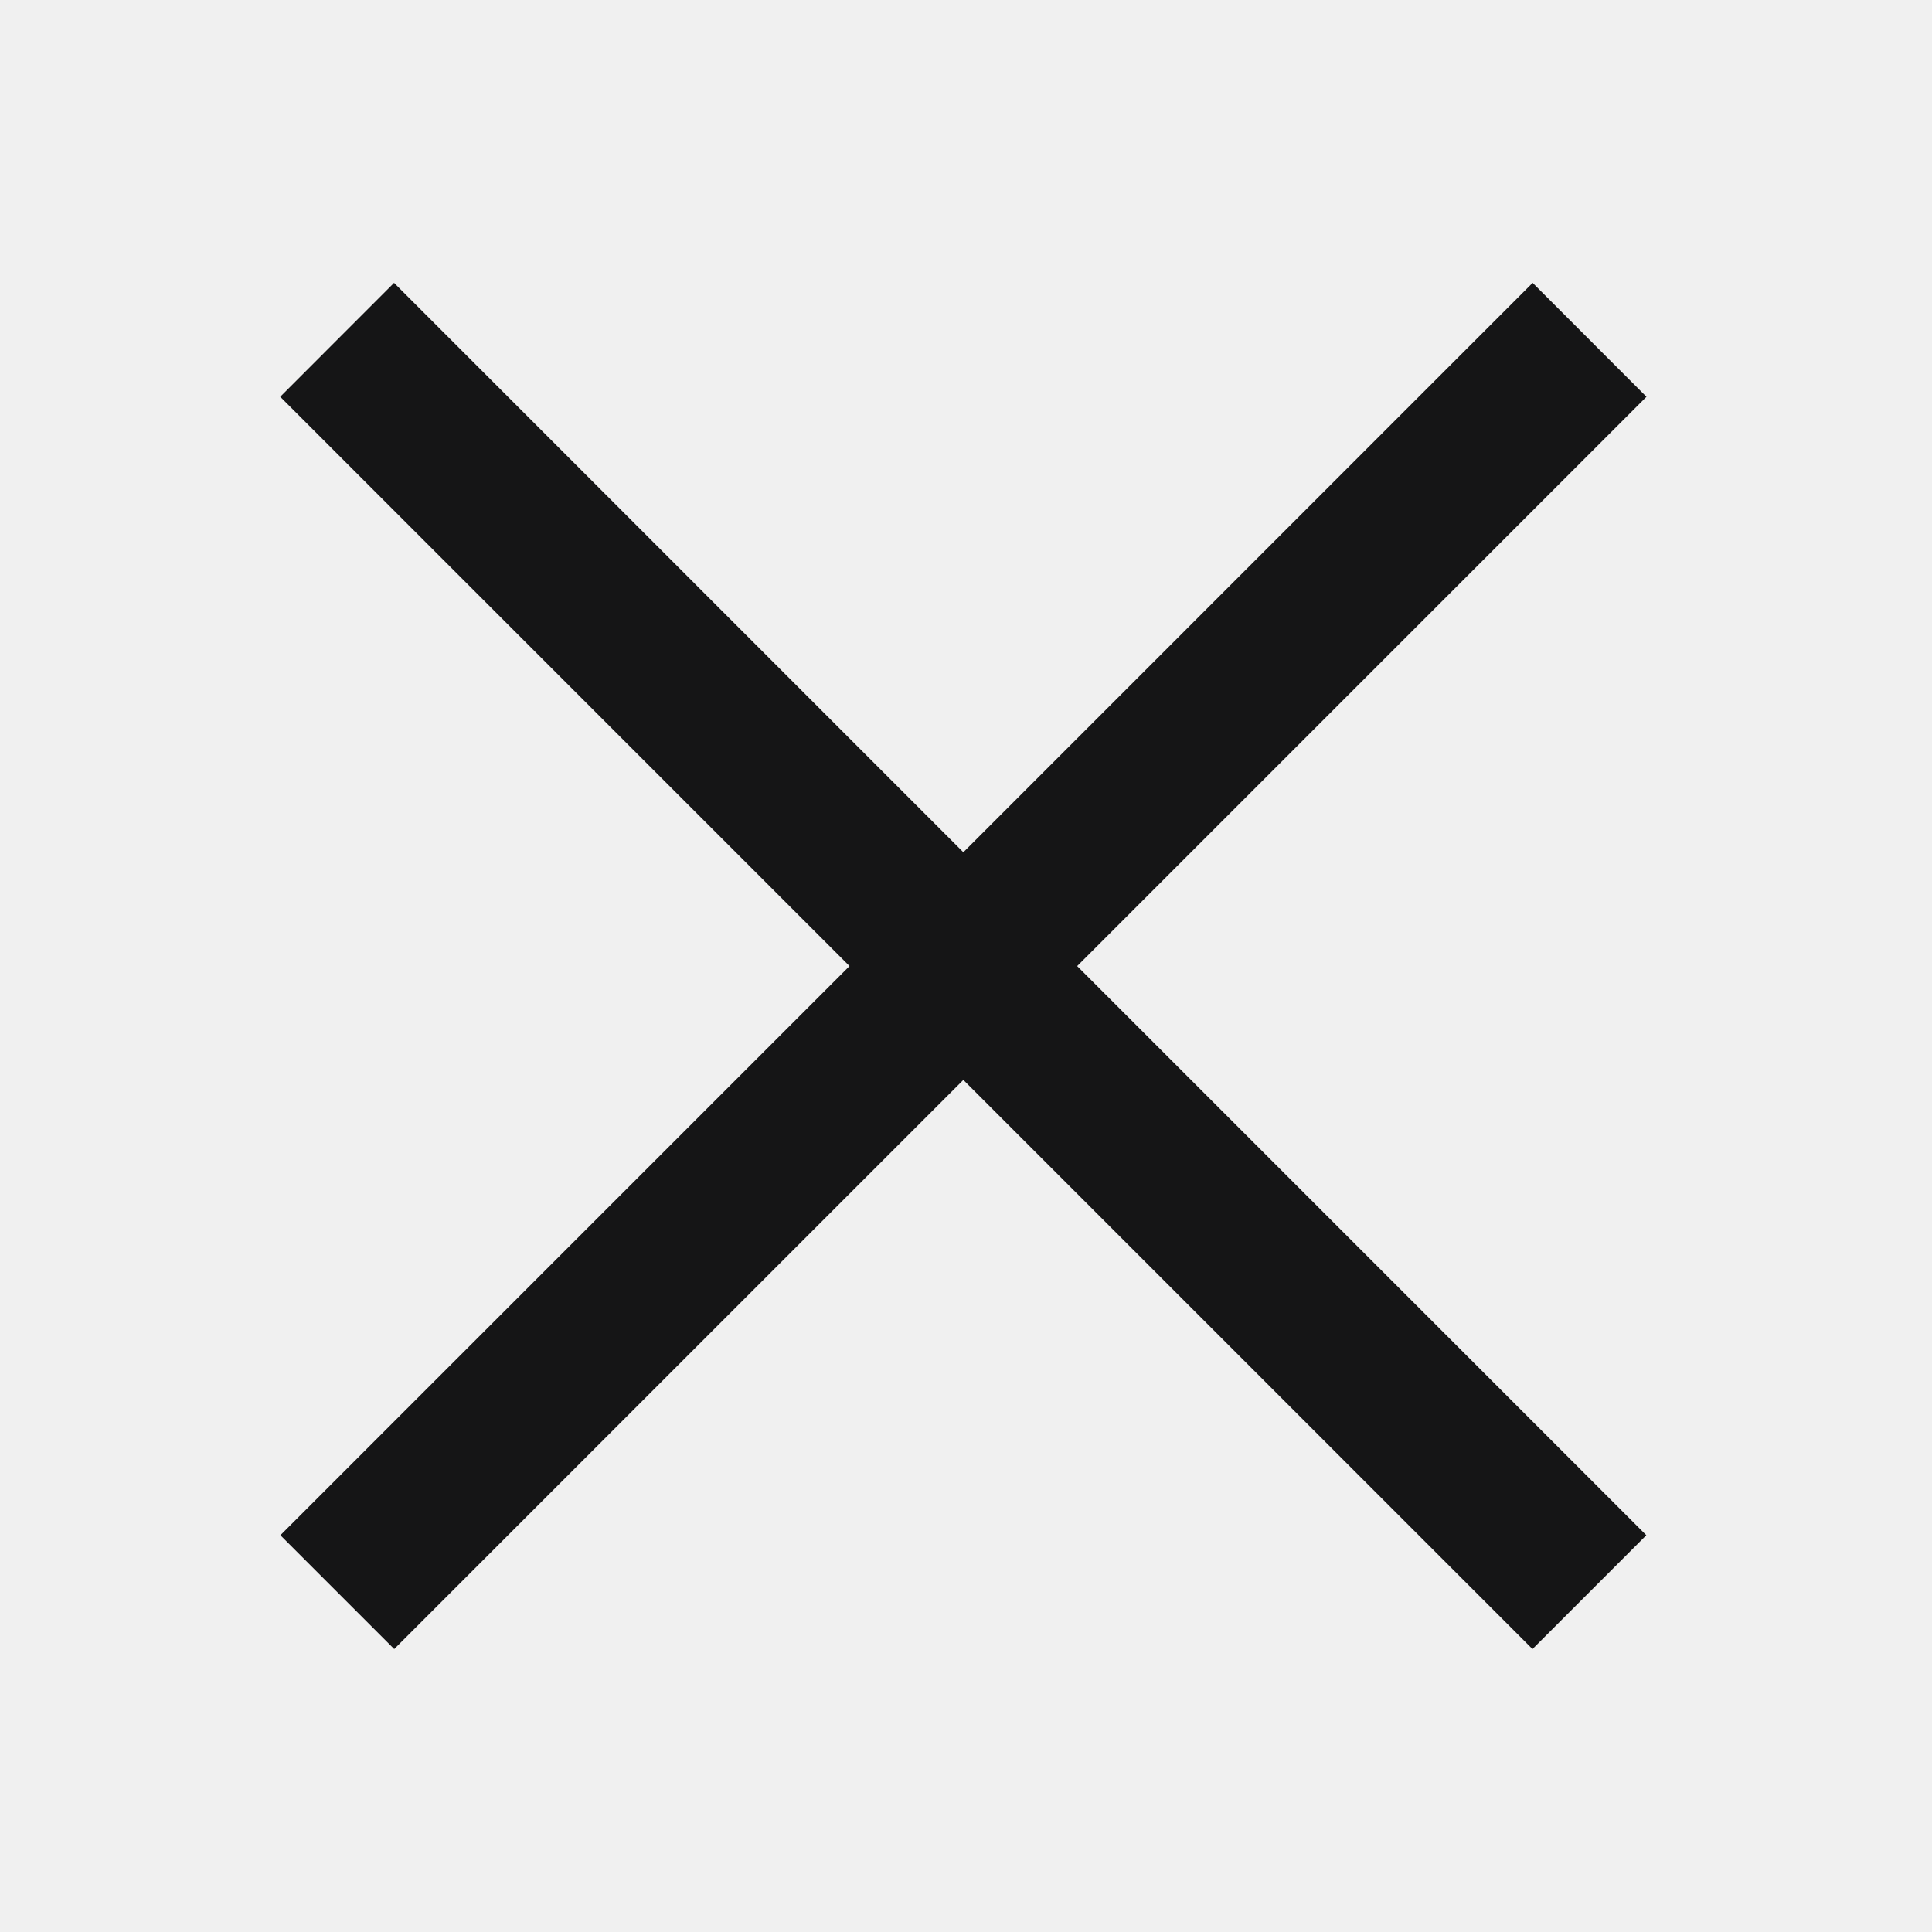
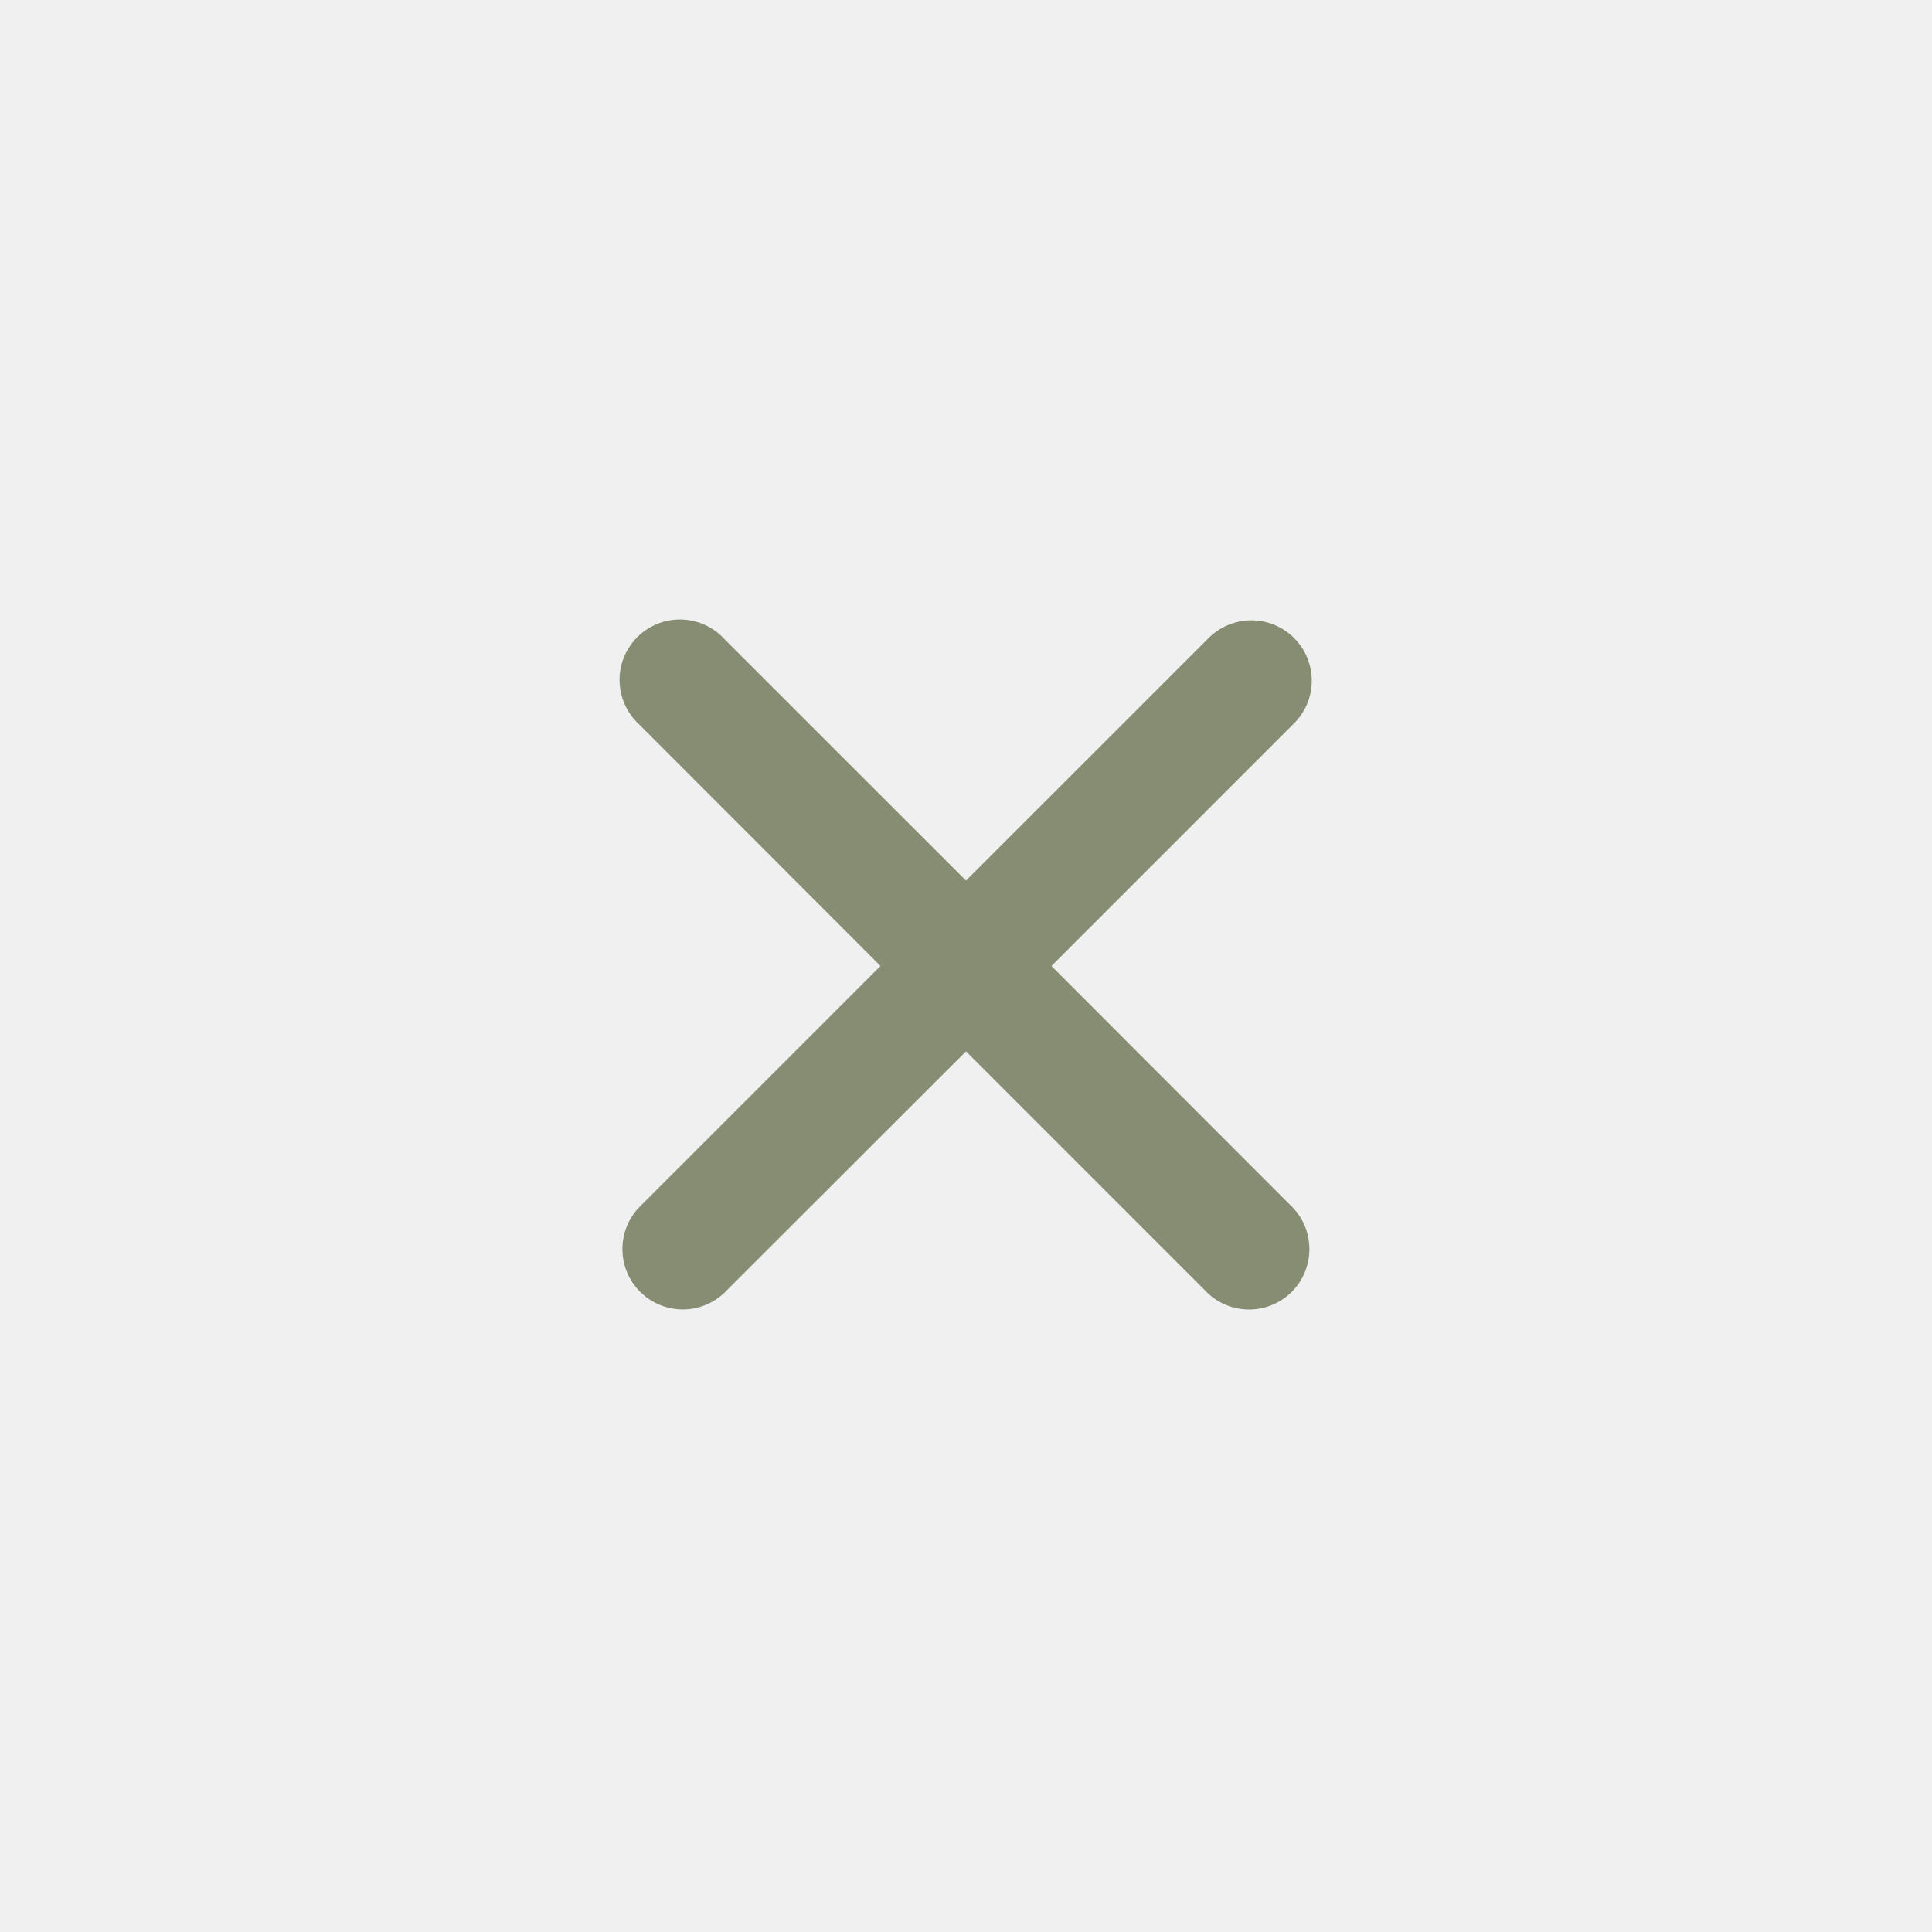
- <svg xmlns="http://www.w3.org/2000/svg" width="24" height="24" viewBox="0 0 24 24" fill="none">
-   <g clip-path="url(#clip0_331_15678)">
-     <path fill-rule="evenodd" clip-rule="evenodd" d="M11.967 10.587L4.895 3.514L3.481 4.929L10.553 12.001L3.483 19.071L4.897 20.485L11.967 13.415L19.037 20.485L20.451 19.071L13.381 12.001L20.453 4.929L19.039 3.514L11.967 10.587Z" fill="#151516" />
-   </g>
-   <defs>
-     <clipPath id="clip0_331_15678">
-       <rect width="24" height="24" fill="white" />
-     </clipPath>
-   </defs>
+ <svg xmlns="http://www.w3.org/2000/svg" viewBox="0 0 30 30" fill="#878D72">
+   <path d="M20.082 11.244C20.172 11.157 20.243 11.054 20.293 10.94C20.342 10.825 20.368 10.702 20.369 10.578C20.37 10.453 20.346 10.33 20.299 10.214C20.252 10.099 20.183 9.995 20.095 9.907C20.006 9.818 19.902 9.749 19.787 9.702C19.672 9.654 19.548 9.631 19.424 9.632C19.299 9.633 19.176 9.659 19.062 9.708C18.947 9.757 18.844 9.828 18.757 9.918L15 13.674L11.243 9.918C11.158 9.825 11.054 9.752 10.939 9.7C10.824 9.649 10.7 9.622 10.574 9.619C10.448 9.617 10.323 9.64 10.207 9.687C10.09 9.735 9.984 9.805 9.895 9.894C9.806 9.983 9.736 10.089 9.688 10.206C9.641 10.322 9.618 10.447 9.62 10.573C9.622 10.699 9.65 10.823 9.701 10.938C9.753 11.053 9.826 11.157 9.918 11.242L13.672 15L9.916 18.756C9.75 18.934 9.66 19.169 9.665 19.412C9.669 19.655 9.767 19.887 9.939 20.058C10.111 20.23 10.342 20.328 10.585 20.333C10.828 20.337 11.063 20.247 11.241 20.081L15 16.325L18.756 20.082C18.934 20.248 19.169 20.338 19.412 20.334C19.654 20.33 19.886 20.231 20.058 20.06C20.23 19.888 20.328 19.656 20.332 19.413C20.337 19.17 20.247 18.935 20.081 18.758L16.327 15L20.082 11.244Z" />
</svg>
